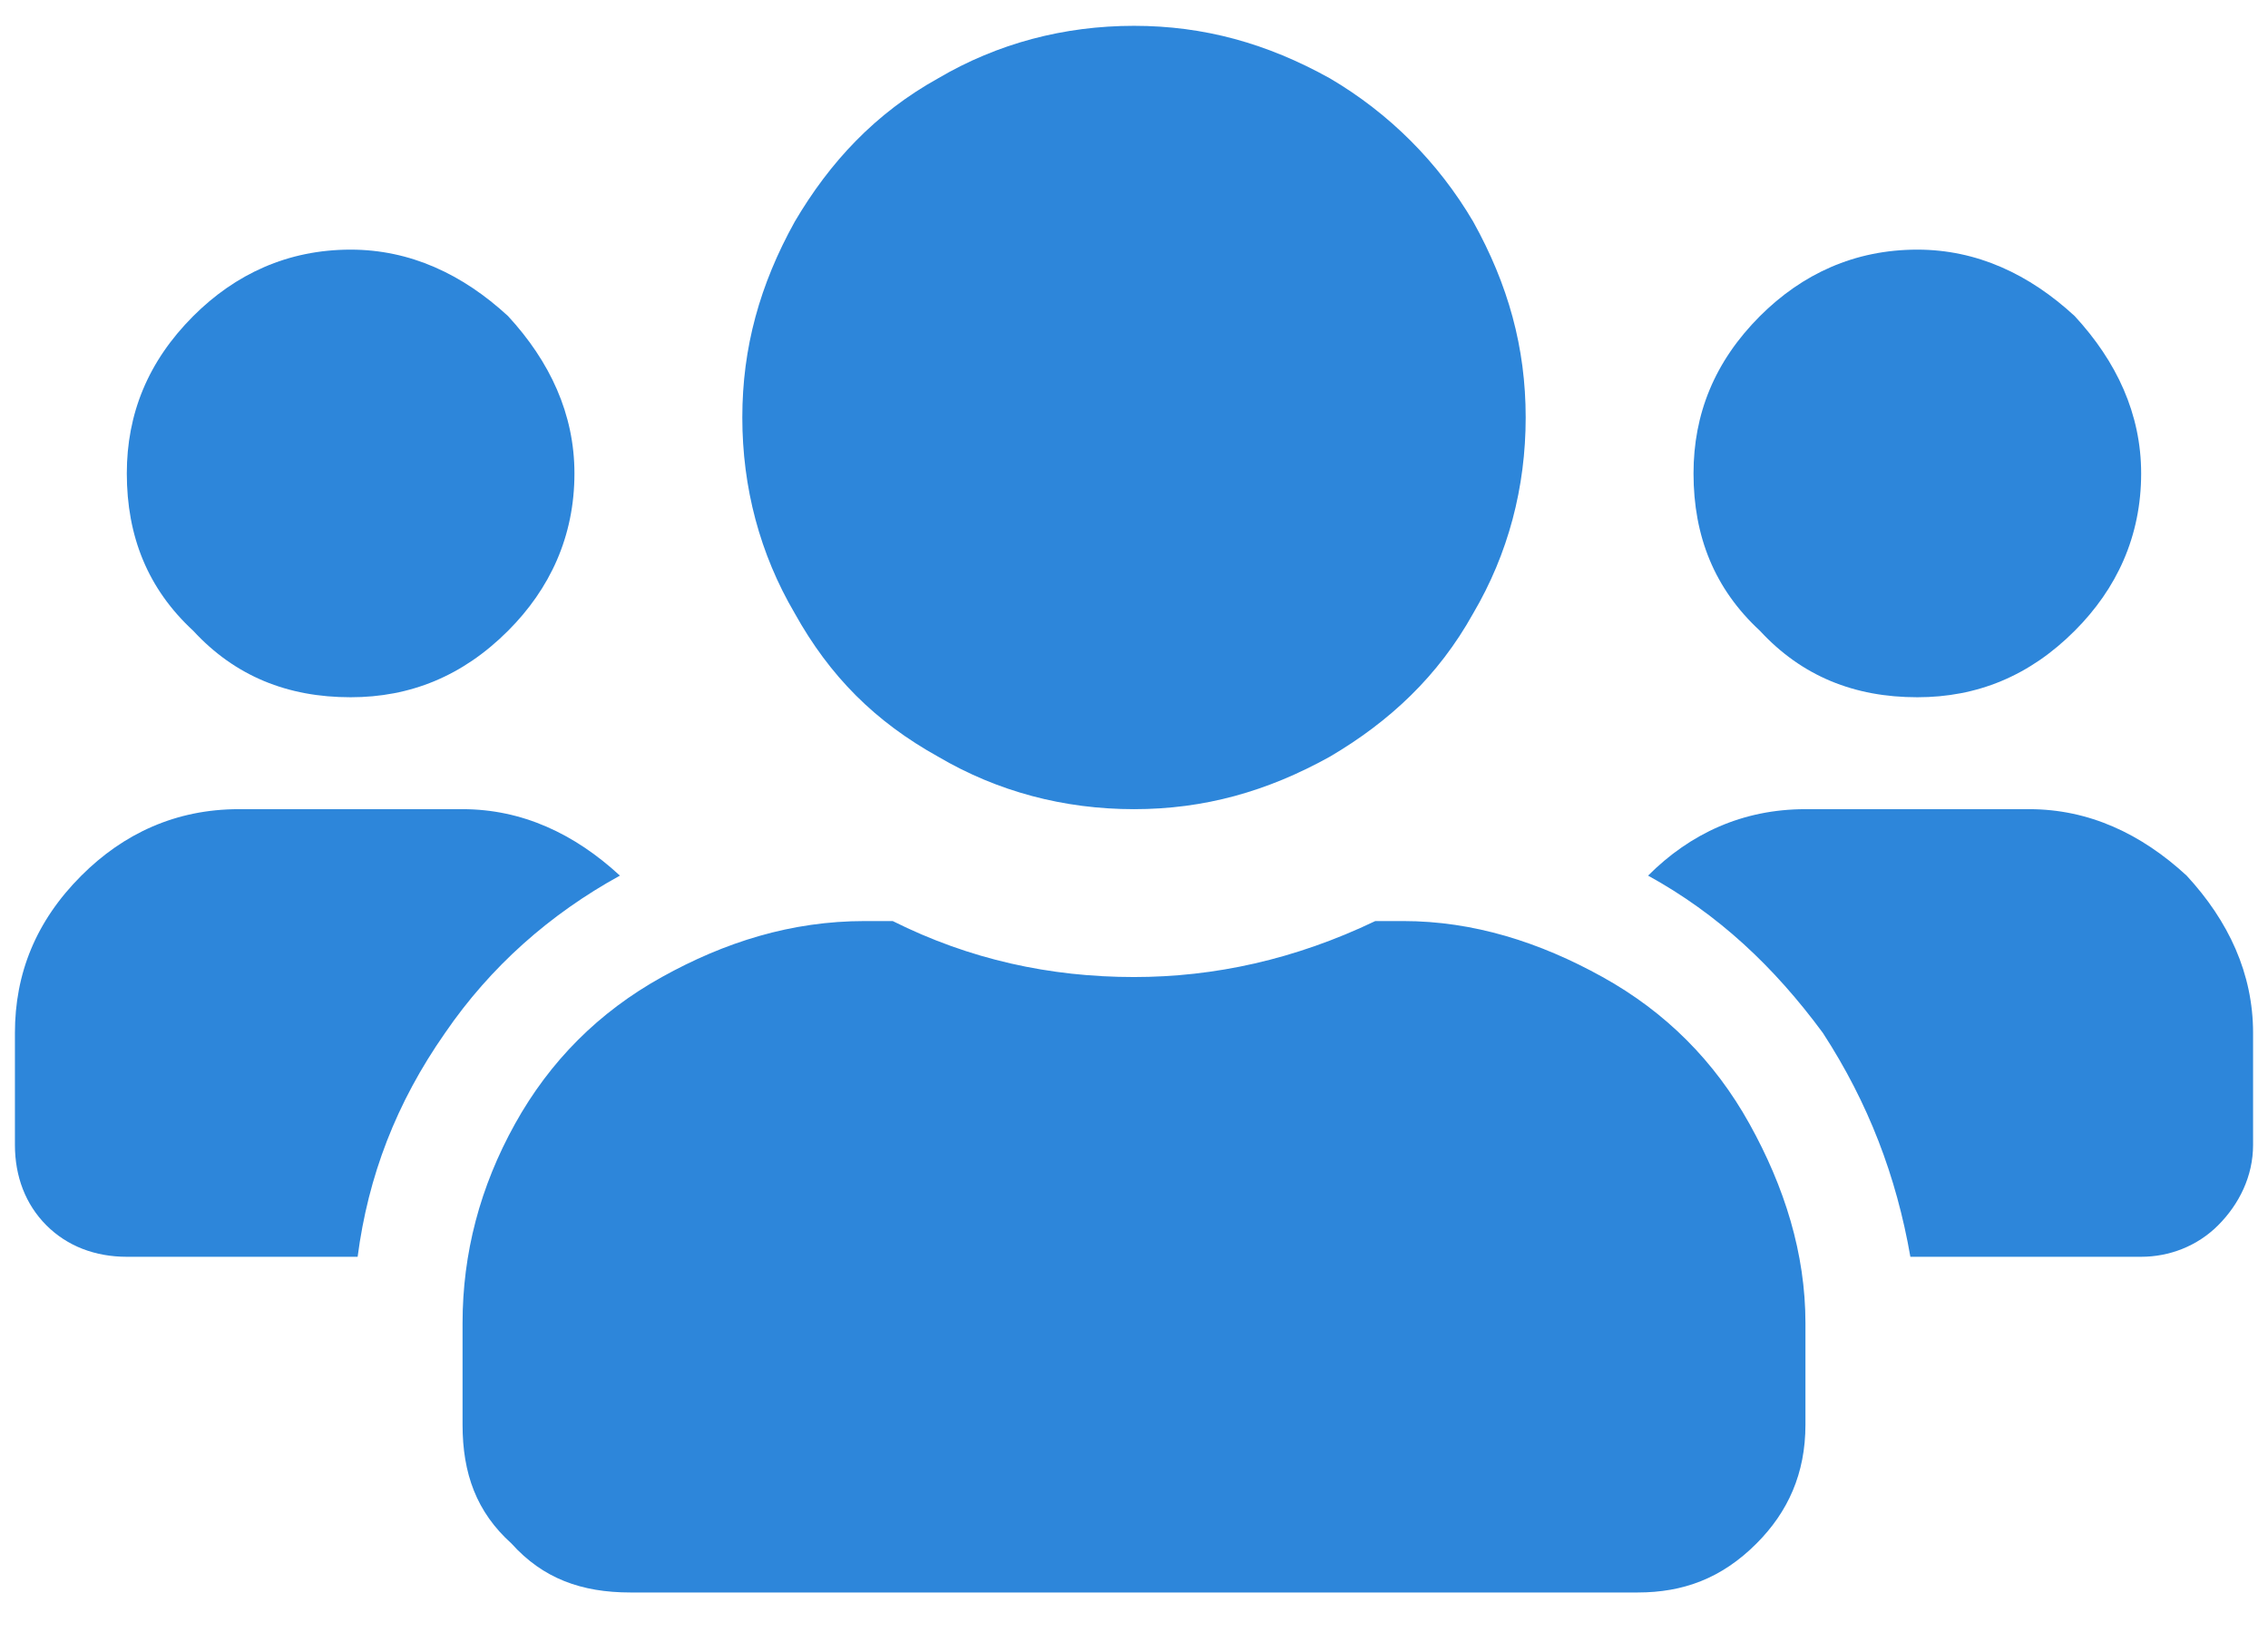
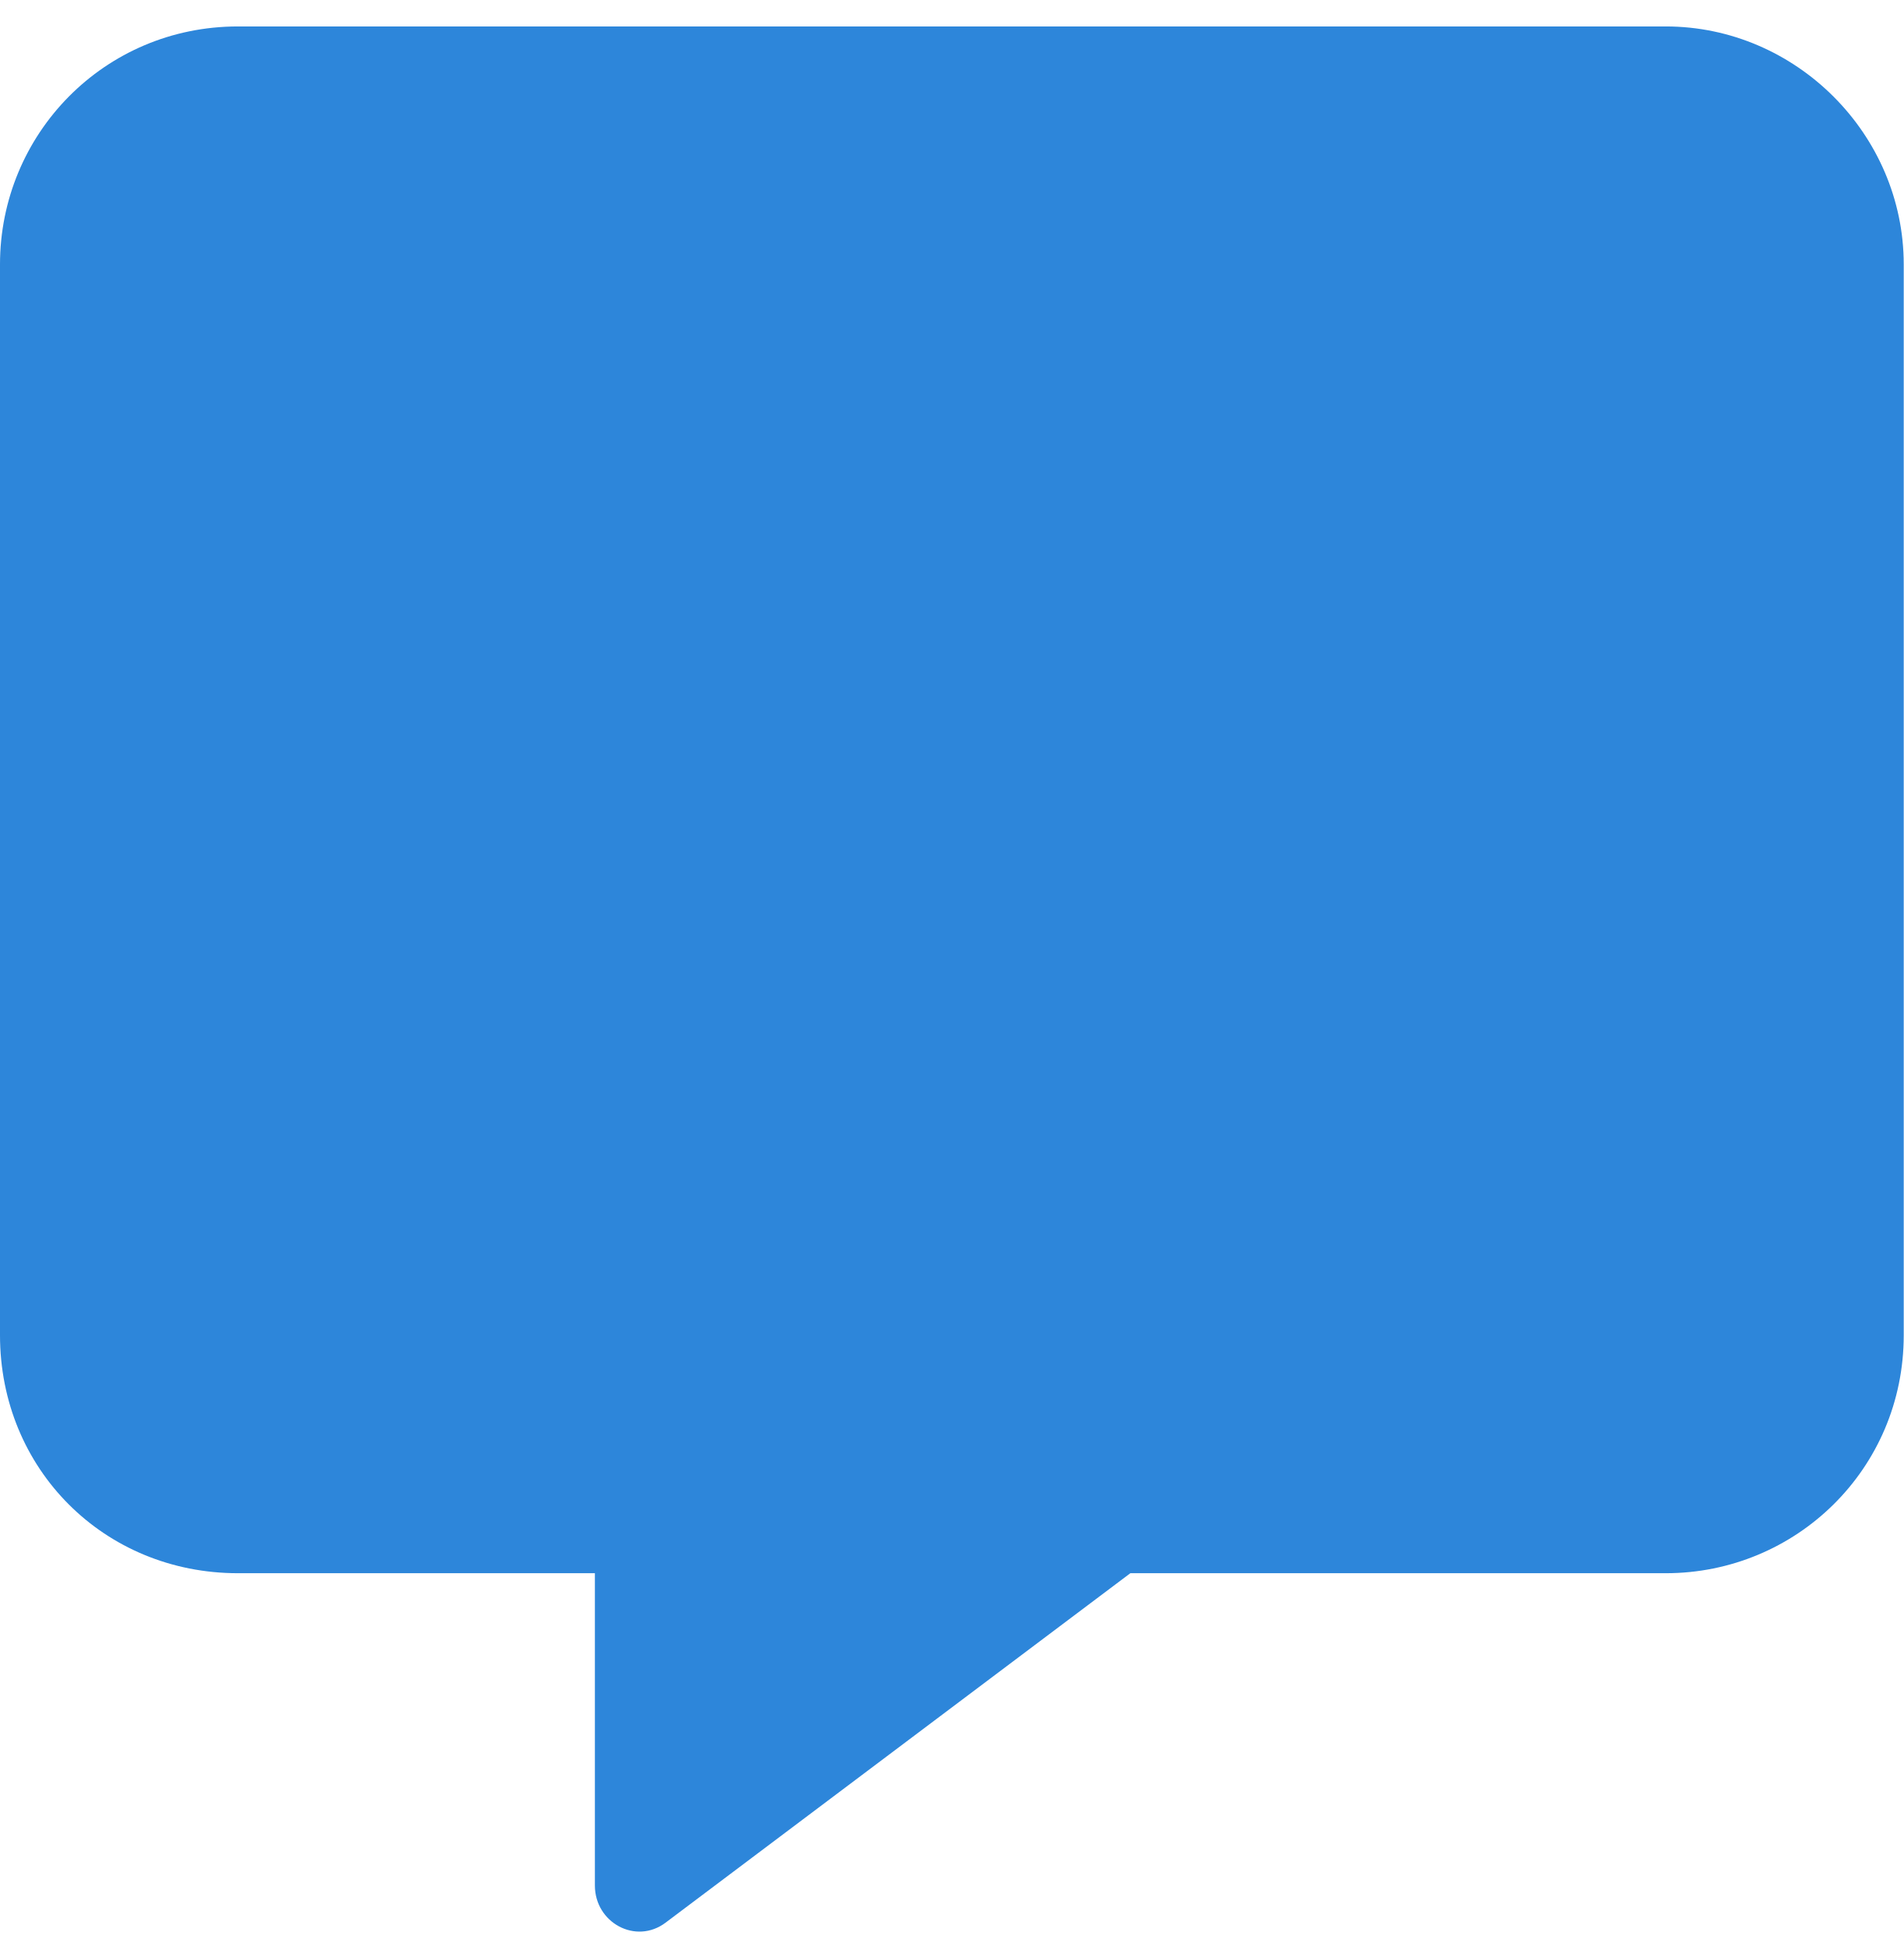
- <svg xmlns="http://www.w3.org/2000/svg" width="57" height="41" viewBox="0 0 57 41" fill="none">
-   <path d="M8.812 17.524C7.23 17.524 5.912 16.997 4.857 15.854C3.715 14.8 3.187 13.481 3.187 11.899C3.187 10.405 3.715 9.087 4.857 7.944C5.912 6.89 7.23 6.274 8.812 6.274C10.307 6.274 11.625 6.89 12.768 7.944C13.822 9.087 14.437 10.405 14.437 11.899C14.437 13.481 13.822 14.8 12.768 15.854C11.625 16.997 10.307 17.524 8.812 17.524ZM48.187 17.524C46.605 17.524 45.287 16.997 44.232 15.854C43.09 14.8 42.562 13.481 42.562 11.899C42.562 10.405 43.09 9.087 44.232 7.944C45.287 6.89 46.605 6.274 48.187 6.274C49.682 6.274 51 6.89 52.142 7.944C53.197 9.087 53.812 10.405 53.812 11.899C53.812 13.481 53.197 14.8 52.142 15.854C51 16.997 49.682 17.524 48.187 17.524ZM51 20.337C52.494 20.337 53.812 20.952 54.955 22.007C56.01 23.149 56.625 24.468 56.625 25.962V28.774C56.625 29.565 56.273 30.268 55.746 30.796C55.219 31.323 54.516 31.587 53.812 31.587H48.012C47.66 29.565 46.957 27.72 45.814 25.962C44.584 24.292 43.178 22.974 41.42 22.007C42.474 20.952 43.793 20.337 45.375 20.337H51ZM28.5 20.337C26.742 20.337 25.072 19.897 23.578 19.018C21.996 18.14 20.853 16.997 19.974 15.415C19.096 13.921 18.656 12.251 18.656 10.493C18.656 8.735 19.096 7.153 19.974 5.571C20.853 4.077 21.996 2.847 23.578 1.968C25.072 1.089 26.742 0.649 28.5 0.649C30.258 0.649 31.84 1.089 33.422 1.968C34.916 2.847 36.146 4.077 37.025 5.571C37.904 7.153 38.344 8.735 38.344 10.493C38.344 12.251 37.904 13.921 37.025 15.415C36.146 16.997 34.916 18.14 33.422 19.018C31.84 19.897 30.258 20.337 28.5 20.337ZM35.267 23.149C37.025 23.149 38.695 23.677 40.277 24.556C41.859 25.434 43.09 26.665 43.969 28.247C44.848 29.829 45.375 31.499 45.375 33.257V35.806C45.375 37.036 44.935 38.003 44.144 38.794C43.266 39.673 42.299 40.024 41.156 40.024H15.844C14.613 40.024 13.646 39.673 12.855 38.794C11.976 38.003 11.625 37.036 11.625 35.806V33.257C11.625 31.499 12.064 29.829 12.943 28.247C13.822 26.665 15.053 25.434 16.635 24.556C18.217 23.677 19.887 23.149 21.732 23.149H22.436C24.369 24.116 26.39 24.556 28.5 24.556C30.521 24.556 32.543 24.116 34.564 23.149H35.267ZM15.58 22.007C13.822 22.974 12.328 24.292 11.185 25.962C9.955 27.72 9.252 29.565 8.988 31.587H3.187C2.396 31.587 1.693 31.323 1.166 30.796C0.639 30.268 0.375 29.565 0.375 28.774V25.962C0.375 24.468 0.902 23.149 2.045 22.007C3.1 20.952 4.418 20.337 6 20.337H11.625C13.119 20.337 14.437 20.952 15.58 22.007Z" fill="#2D86DA" />
+ <svg xmlns="http://www.w3.org/2000/svg" width="45" height="46" viewBox="0 0 45 46" fill="none">
+   <path d="M39.375 0.625H5.625C2.461 0.625 0 3.174 0 6.25V31.562C0 34.727 2.461 37.188 5.625 37.188H14.062V44.57C14.062 45.449 15.029 45.977 15.732 45.449L26.719 37.188H39.375C42.451 37.188 45 34.727 45 31.562V6.25C45 3.174 42.451 0.625 39.375 0.625Z" fill="#2D86DA" />
</svg>
